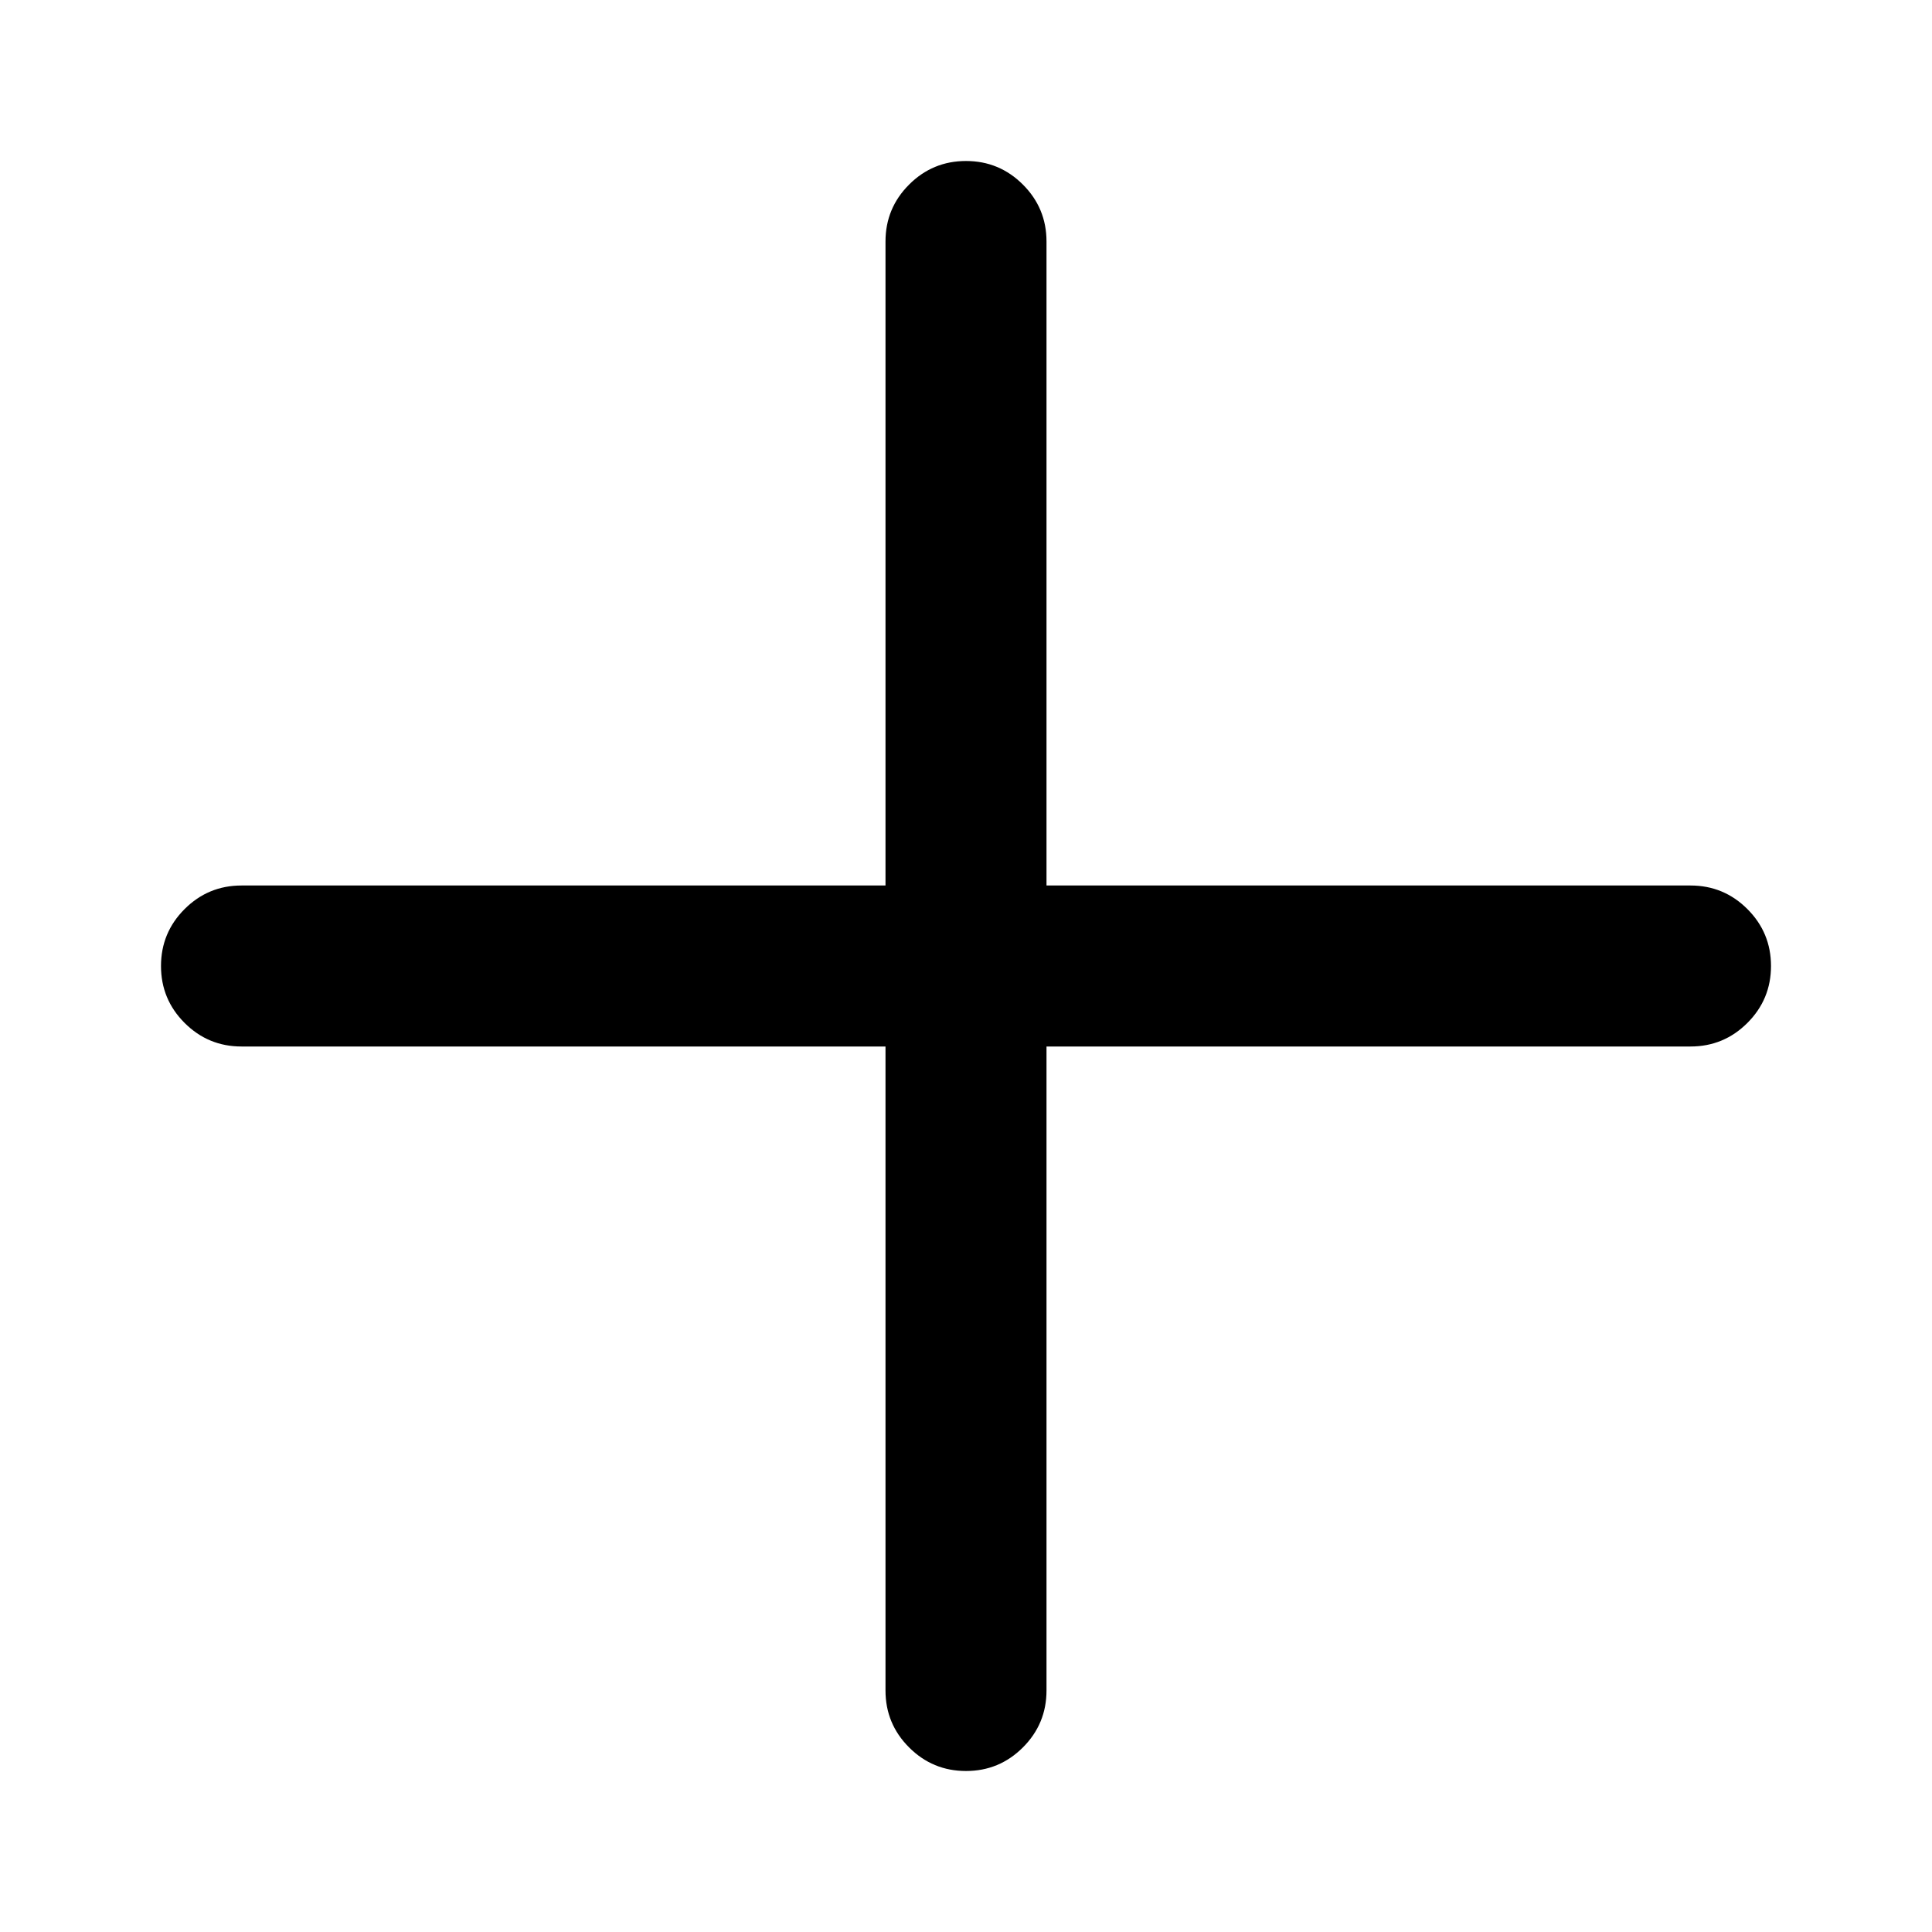
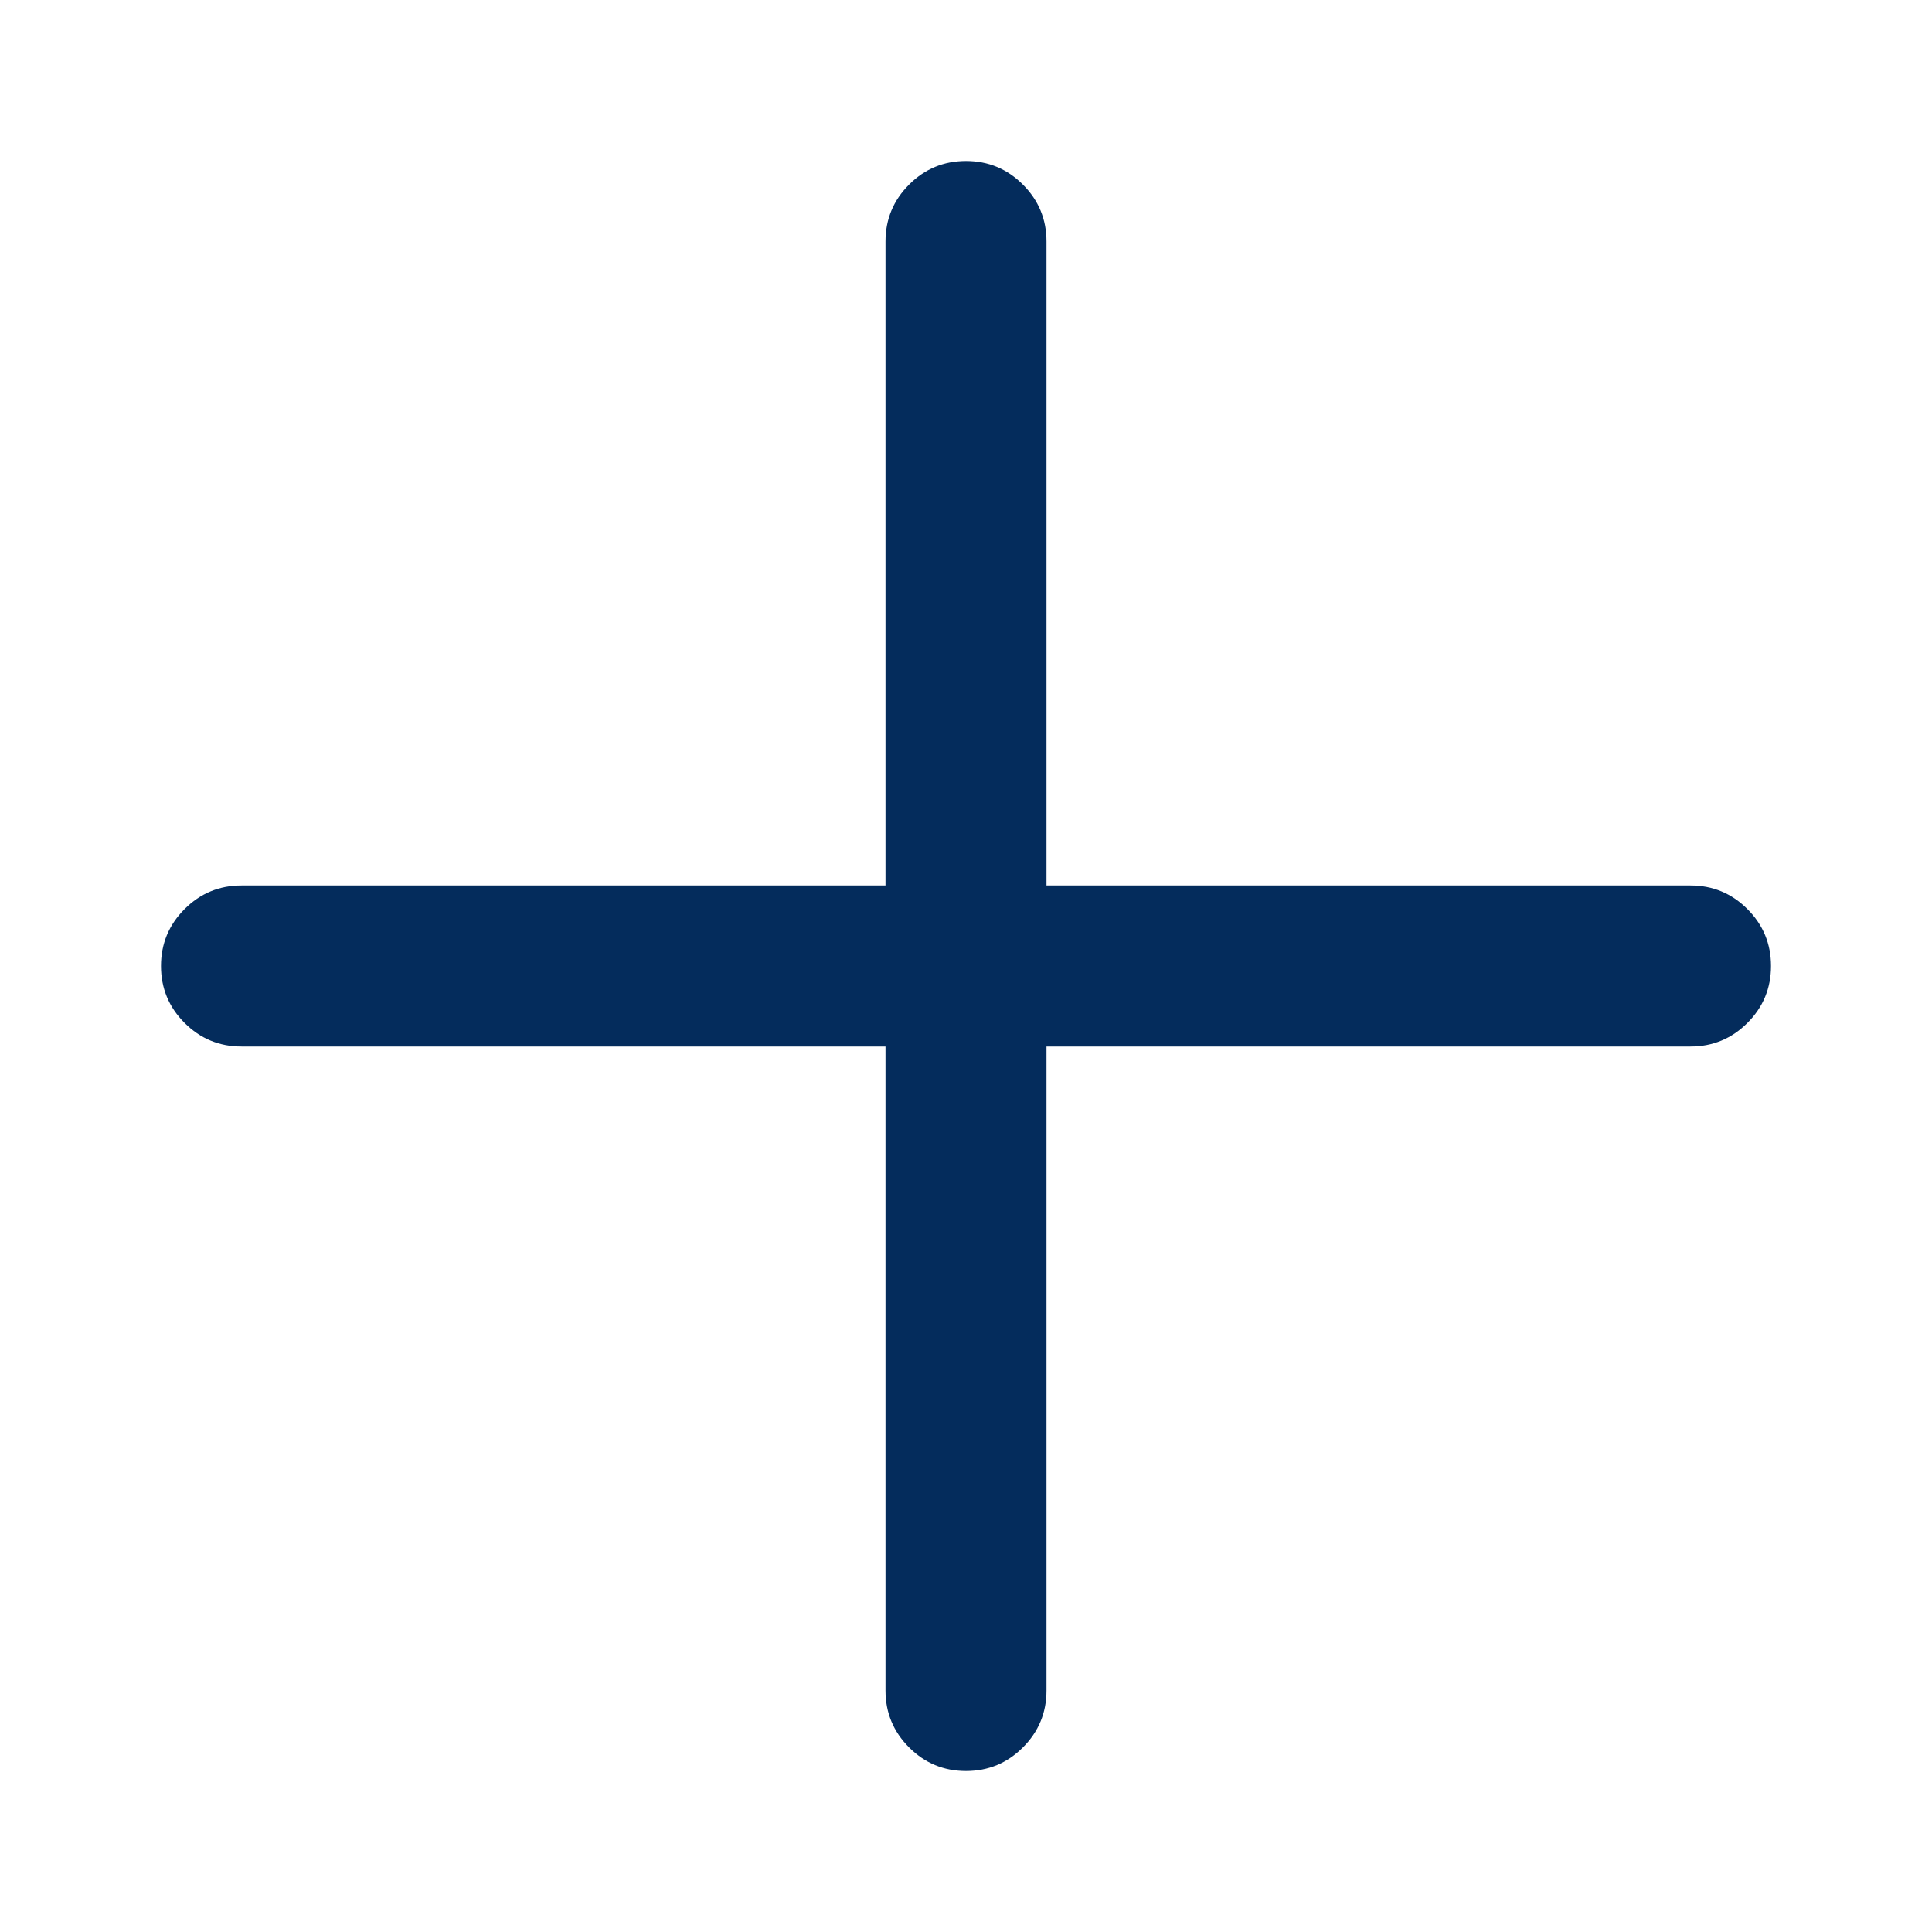
<svg xmlns="http://www.w3.org/2000/svg" version="1.1" width="24" height="24" viewBox="0 0 24 24">
-   <path fill="#000" d="M12 2q0.414 0 0.707 0.293t0.293 0.707v8h8q0.414 0 0.707 0.293t0.293 0.707-0.293 0.707-0.707 0.293h-8v8q0 0.414-0.293 0.707t-0.707 0.293-0.707-0.293-0.293-0.707v-8h-8q-0.414 0-0.707-0.293t-0.293-0.707 0.293-0.707 0.707-0.293h8v-8q0-0.414 0.293-0.707t0.707-0.293z" />
+   <path fill="#042C5C" d="M12 2q0.414 0 0.707 0.293t0.293 0.707v8h8q0.414 0 0.707 0.293t0.293 0.707-0.293 0.707-0.707 0.293h-8v8q0 0.414-0.293 0.707t-0.707 0.293-0.707-0.293-0.293-0.707v-8h-8q-0.414 0-0.707-0.293t-0.293-0.707 0.293-0.707 0.707-0.293h8v-8q0-0.414 0.293-0.707t0.707-0.293z" />
</svg>
